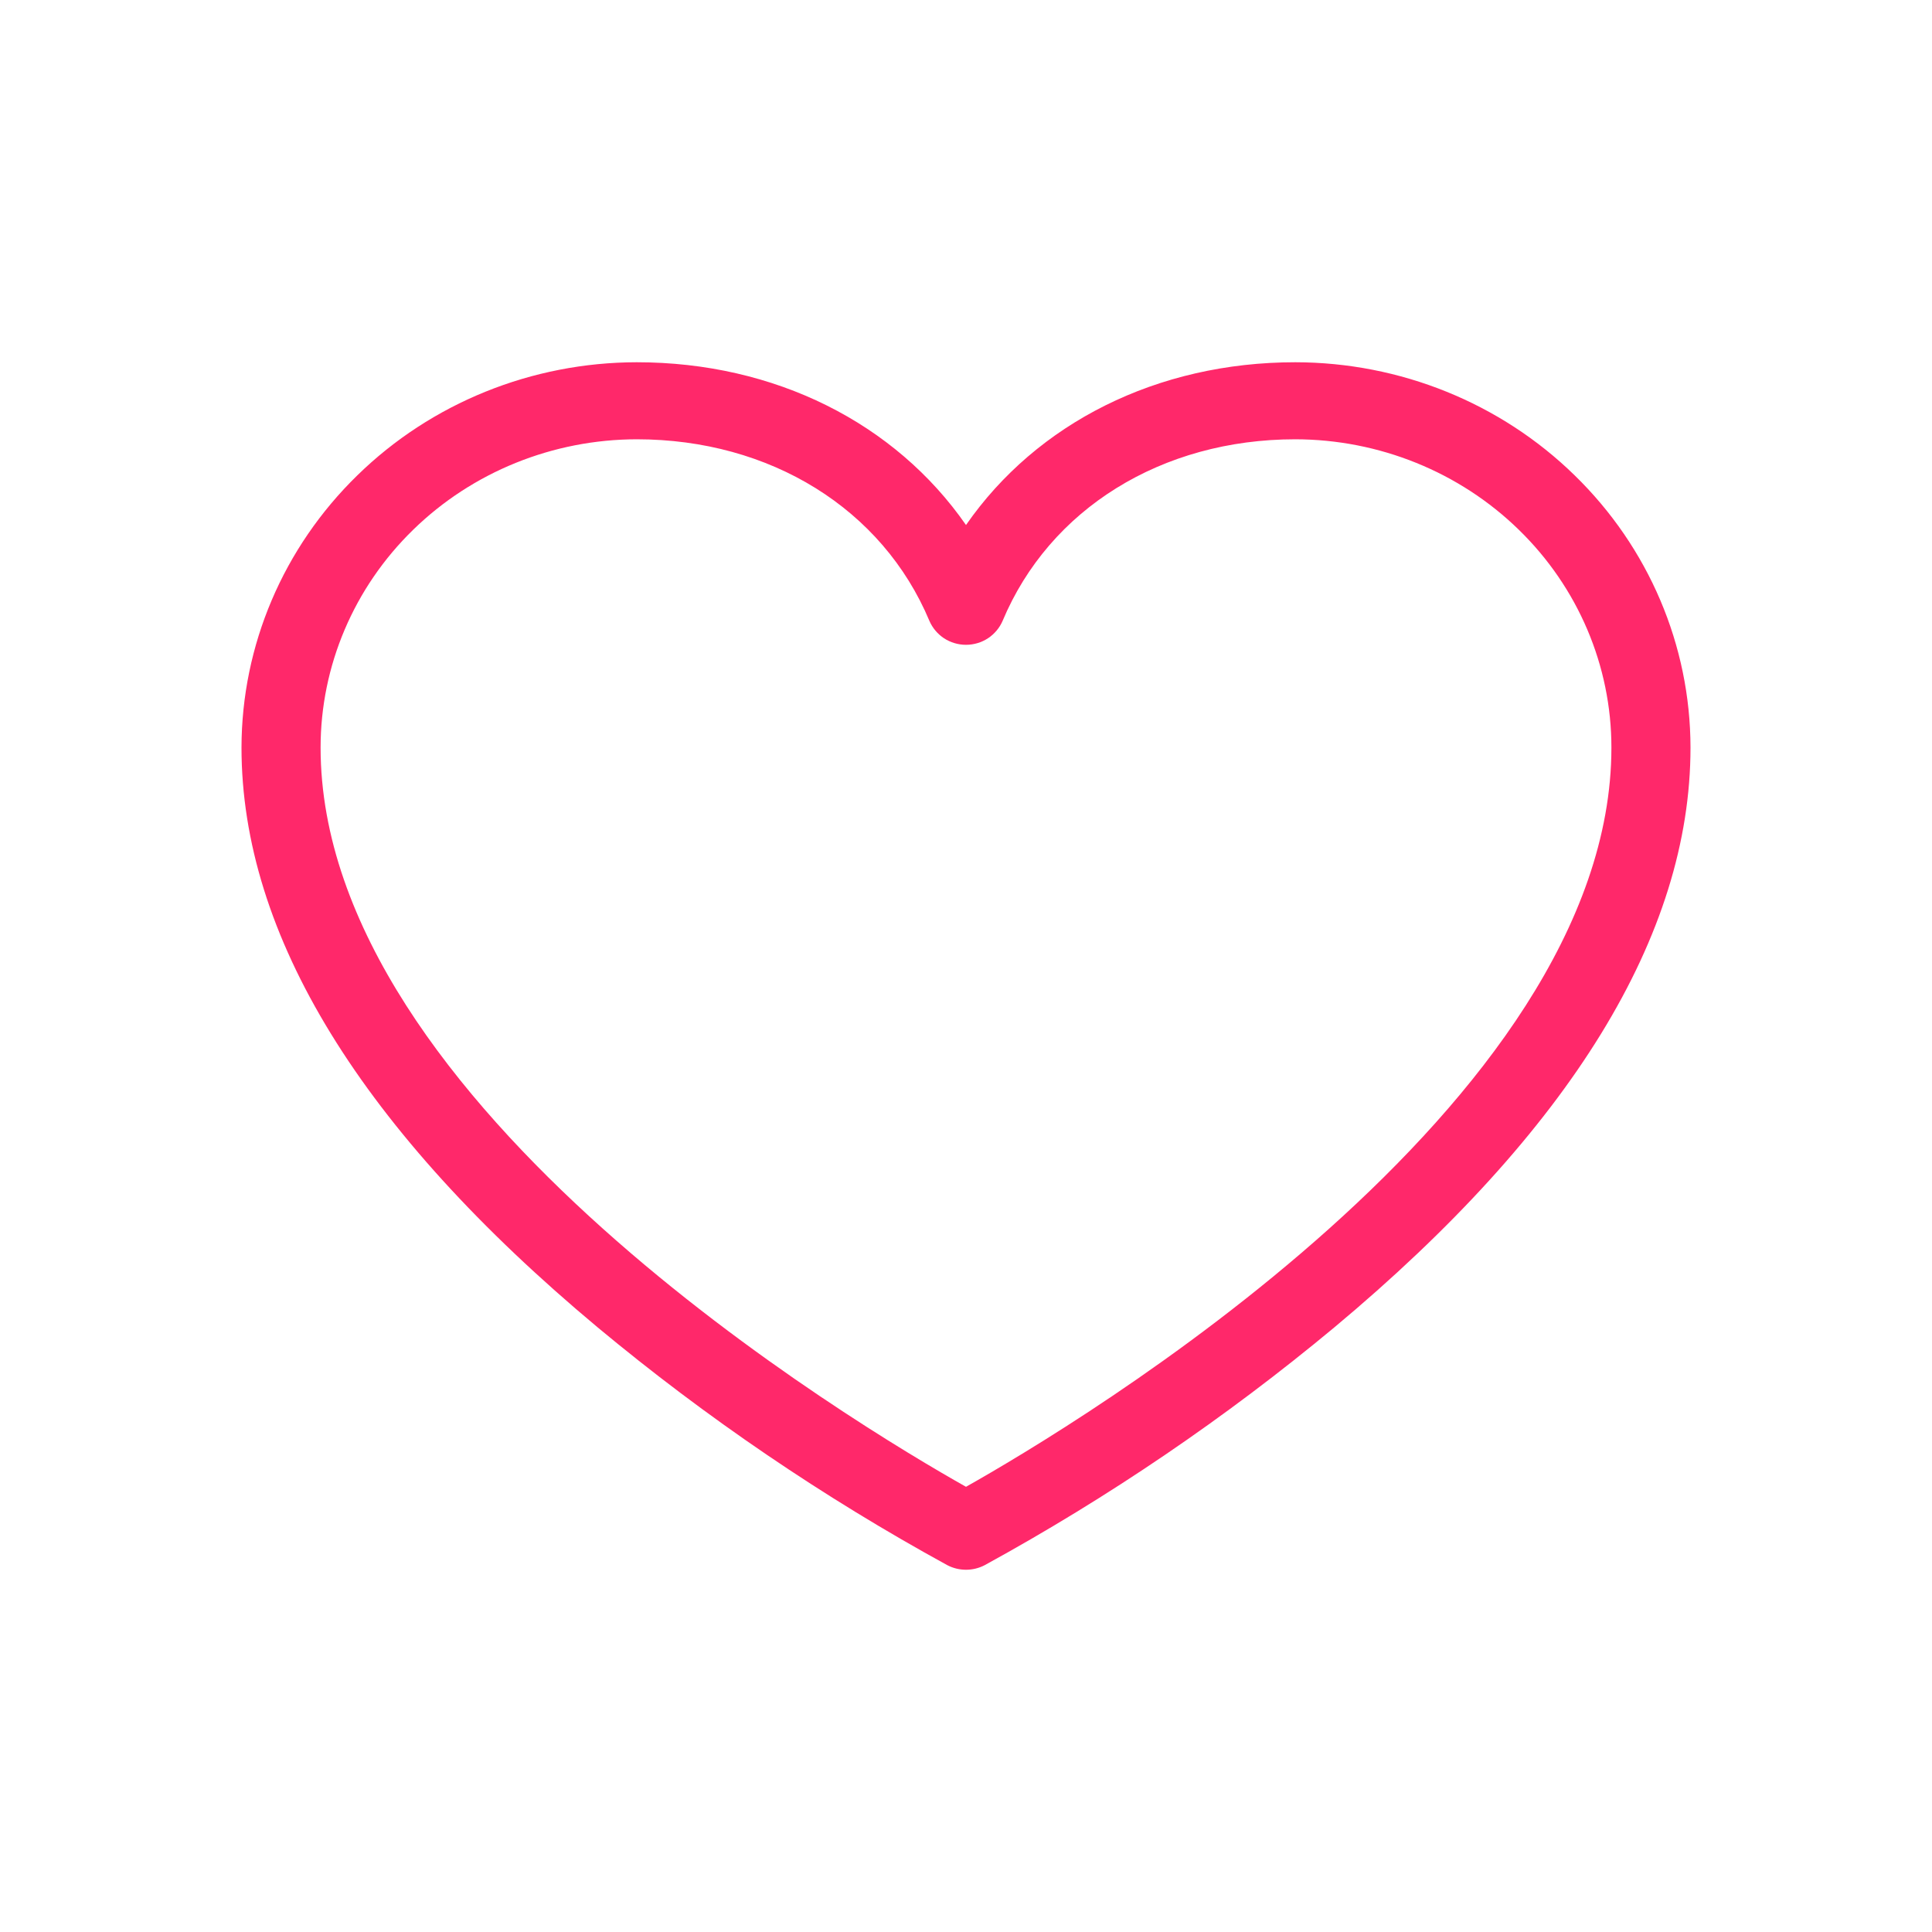
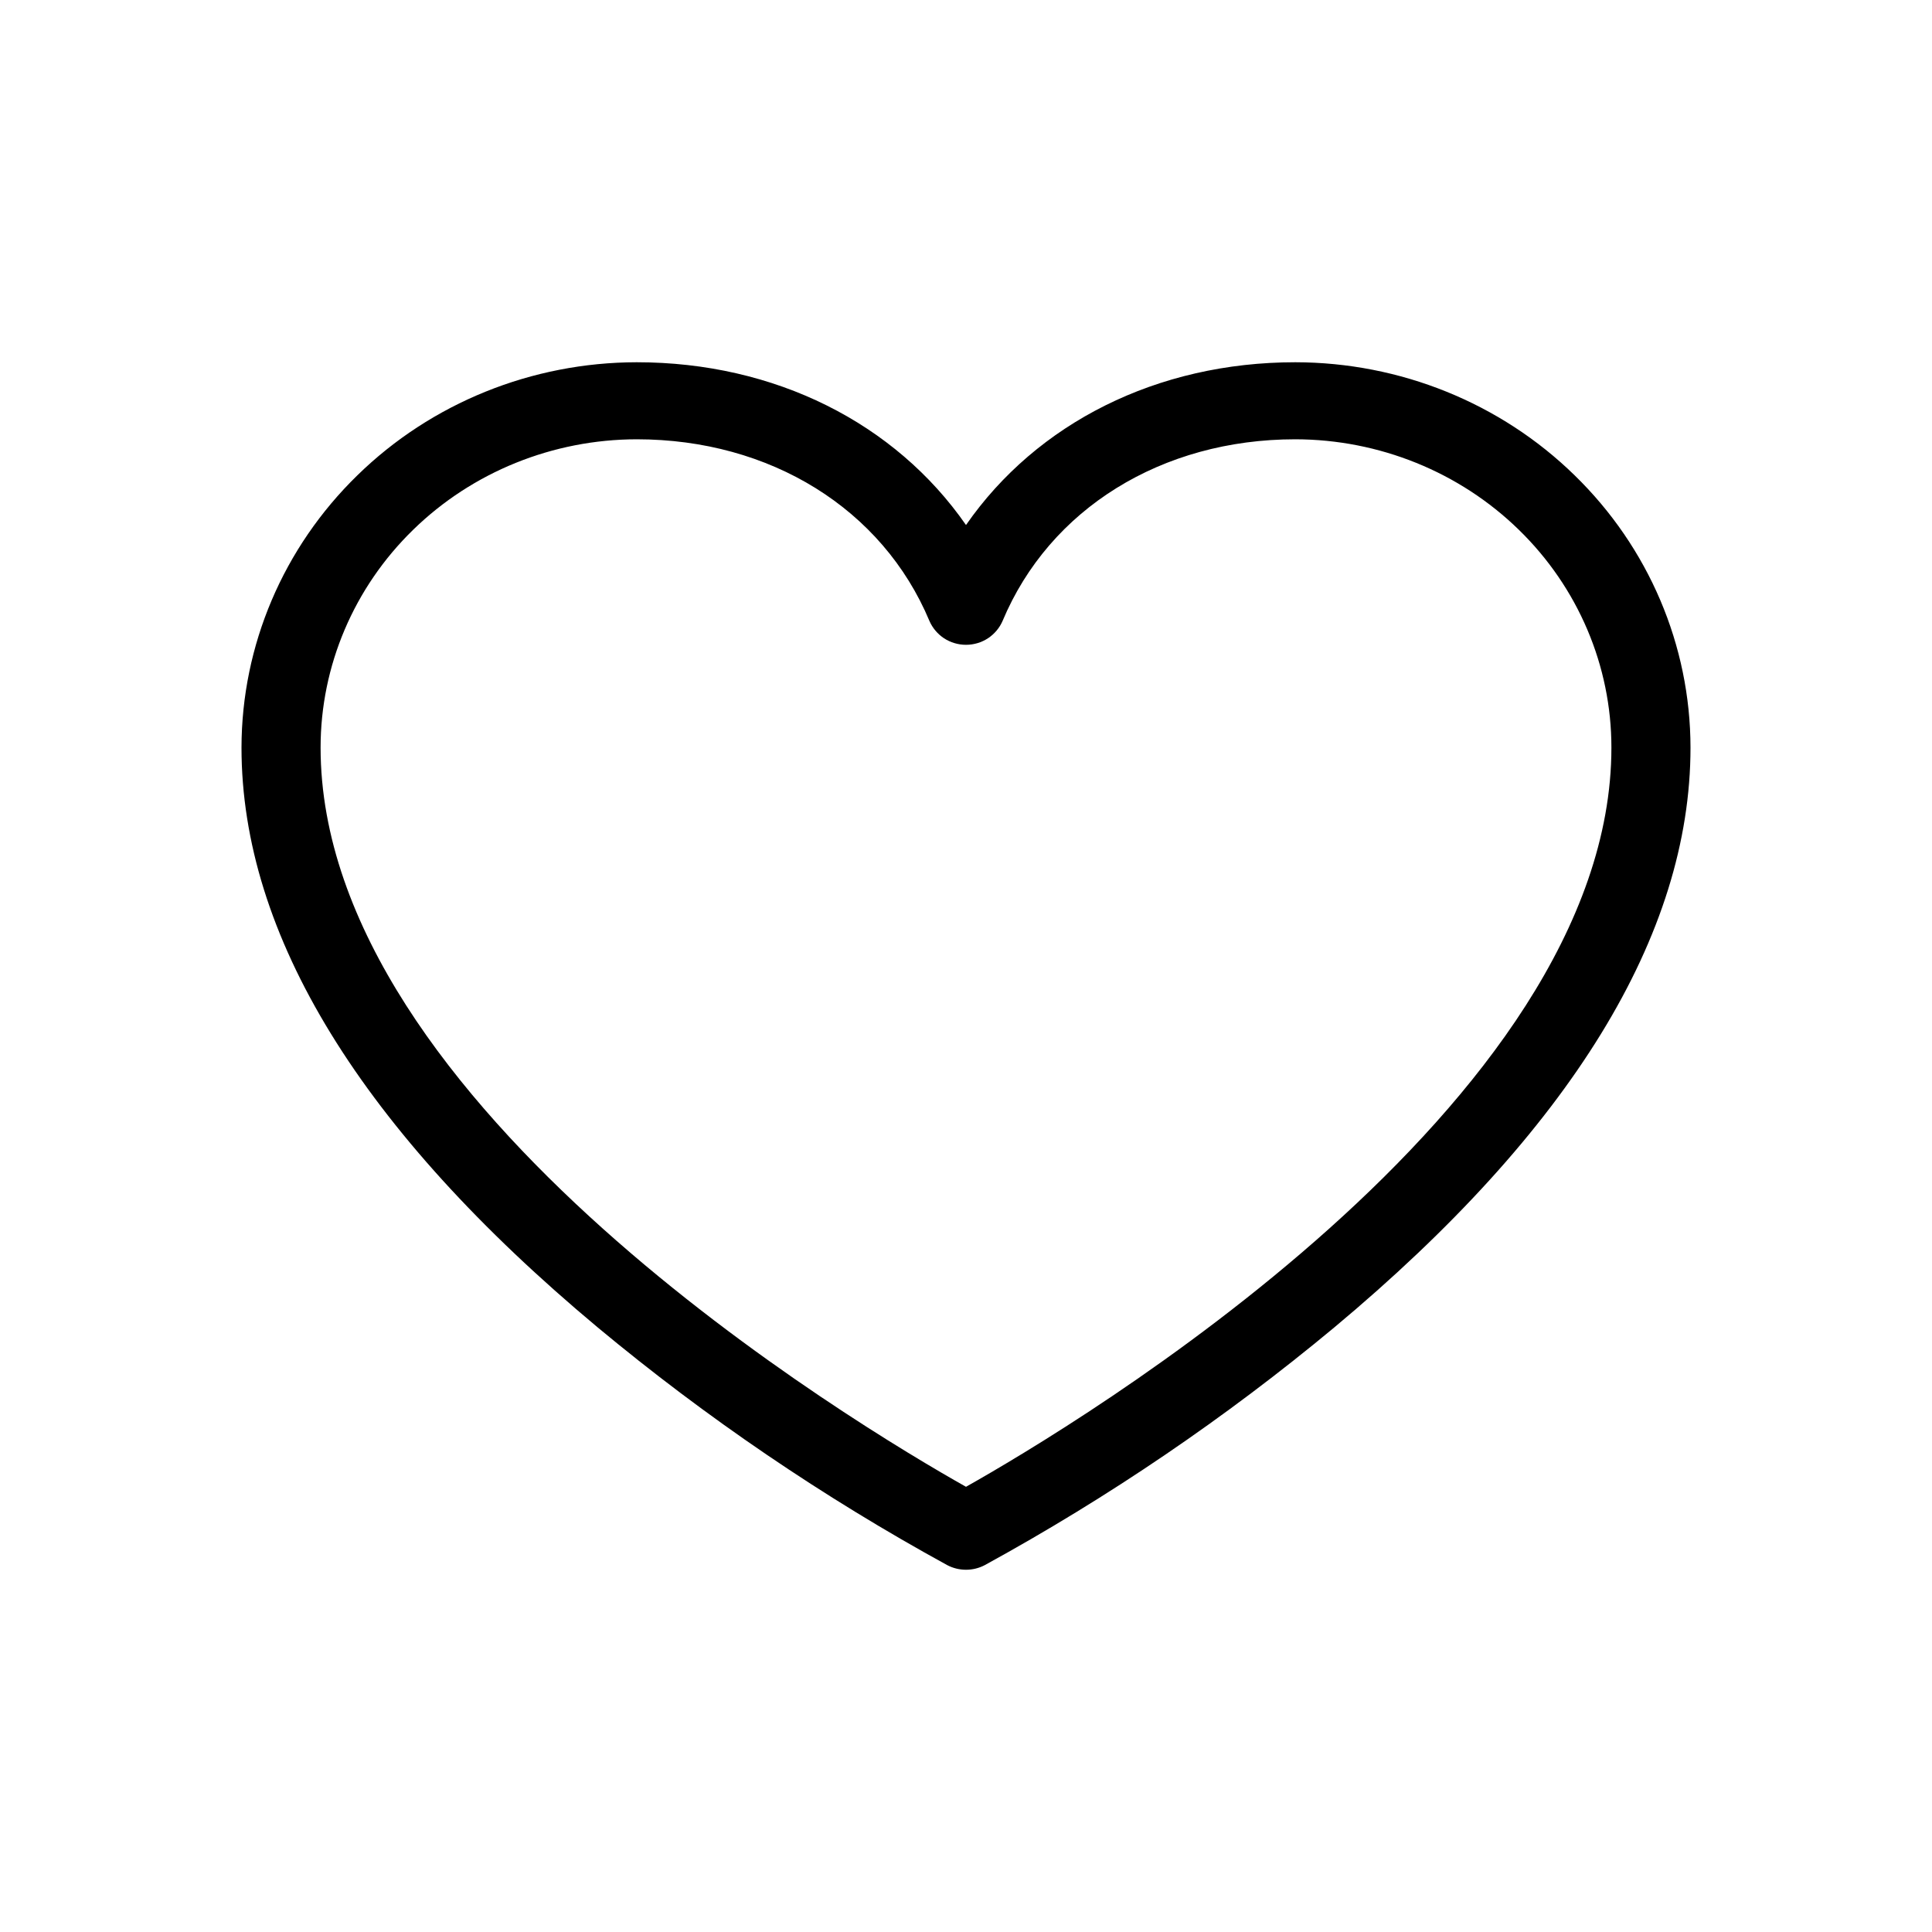
<svg xmlns="http://www.w3.org/2000/svg" width="16" height="16" viewBox="0 0 16 16" fill="none">
  <rect width="16" height="16" fill="none" />
  <mask id="mask0_0_2206" style="mask-type:alpha" maskUnits="userSpaceOnUse" x="0" y="0" width="16" height="16">
    <rect width="16" height="16" fill="#C88F5A" />
  </mask>
  <g mask="url(#mask0_0_2206)">
-     <path d="M10.727 3C9.582 3 8.586 3.504 8 4.348C7.414 3.504 6.418 3 5.273 3C4.405 3.001 3.573 3.337 2.96 3.936C2.346 4.534 2.001 5.345 2 6.191C2 7.744 2.993 9.36 4.951 10.994C5.848 11.74 6.817 12.399 7.845 12.962C7.893 12.987 7.946 13 8 13C8.054 13 8.107 12.987 8.155 12.962C9.183 12.399 10.152 11.74 11.049 10.994C13.007 9.36 14 7.744 14 6.191C13.999 5.345 13.654 4.534 13.04 3.936C12.427 3.337 11.595 3.001 10.727 3ZM8 12.313C7.105 11.809 2.655 9.155 2.655 6.191C2.655 5.514 2.931 4.865 3.422 4.387C3.913 3.908 4.579 3.639 5.273 3.638C6.379 3.638 7.308 4.214 7.697 5.142C7.722 5.2 7.764 5.25 7.818 5.286C7.872 5.321 7.935 5.34 8 5.34C8.065 5.34 8.128 5.321 8.182 5.286C8.236 5.25 8.278 5.2 8.303 5.142C8.692 4.214 9.621 3.638 10.727 3.638C11.421 3.639 12.087 3.908 12.578 4.387C13.069 4.865 13.345 5.514 13.345 6.191C13.345 9.155 8.895 11.809 8 12.313Z" fill="#FF286A" />
+     <path d="M10.727 3C9.582 3 8.586 3.504 8 4.348C7.414 3.504 6.418 3 5.273 3C4.405 3.001 3.573 3.337 2.96 3.936C2.346 4.534 2.001 5.345 2 6.191C2 7.744 2.993 9.36 4.951 10.994C5.848 11.74 6.817 12.399 7.845 12.962C7.893 12.987 7.946 13 8 13C8.054 13 8.107 12.987 8.155 12.962C9.183 12.399 10.152 11.74 11.049 10.994C13.007 9.36 14 7.744 14 6.191C13.999 5.345 13.654 4.534 13.04 3.936C12.427 3.337 11.595 3.001 10.727 3ZM8 12.313C7.105 11.809 2.655 9.155 2.655 6.191C2.655 5.514 2.931 4.865 3.422 4.387C3.913 3.908 4.579 3.639 5.273 3.638C6.379 3.638 7.308 4.214 7.697 5.142C7.722 5.2 7.764 5.25 7.818 5.286C7.872 5.321 7.935 5.34 8 5.34C8.065 5.34 8.128 5.321 8.182 5.286C8.236 5.25 8.278 5.2 8.303 5.142C8.692 4.214 9.621 3.638 10.727 3.638C11.421 3.639 12.087 3.908 12.578 4.387C13.069 4.865 13.345 5.514 13.345 6.191C13.345 9.155 8.895 11.809 8 12.313Z" fill="currentColor" />
  </g>
</svg>
